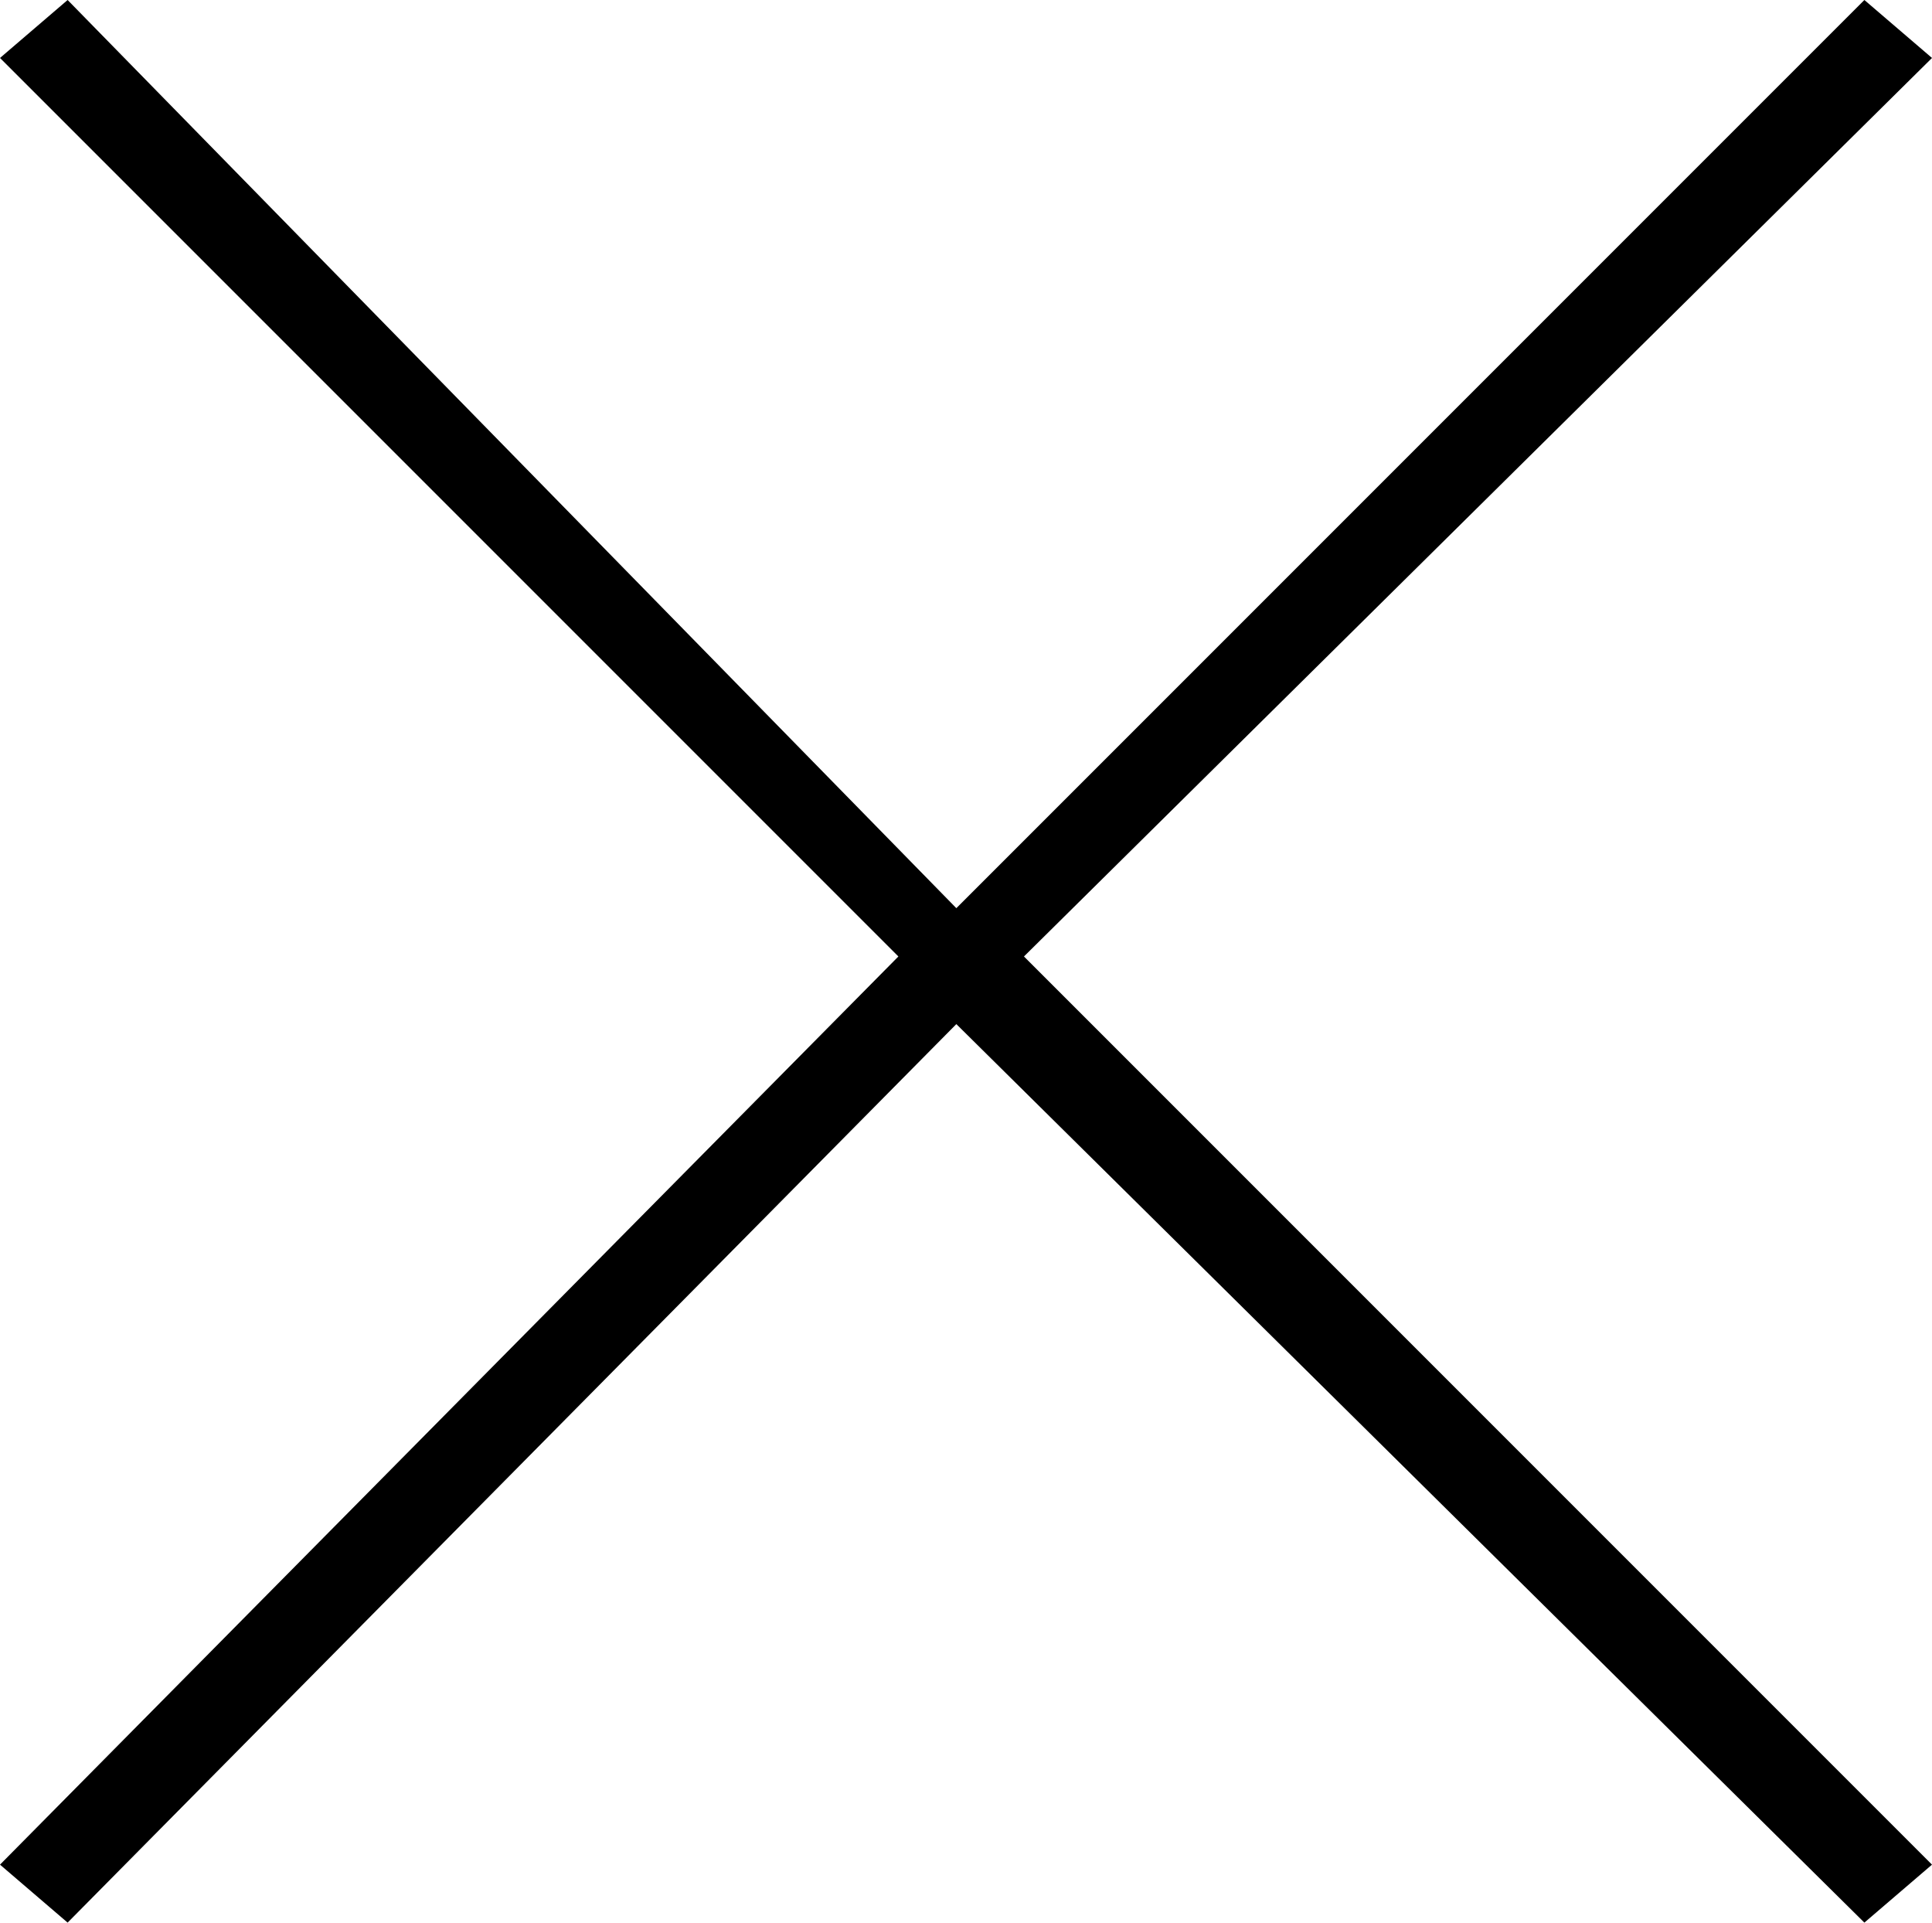
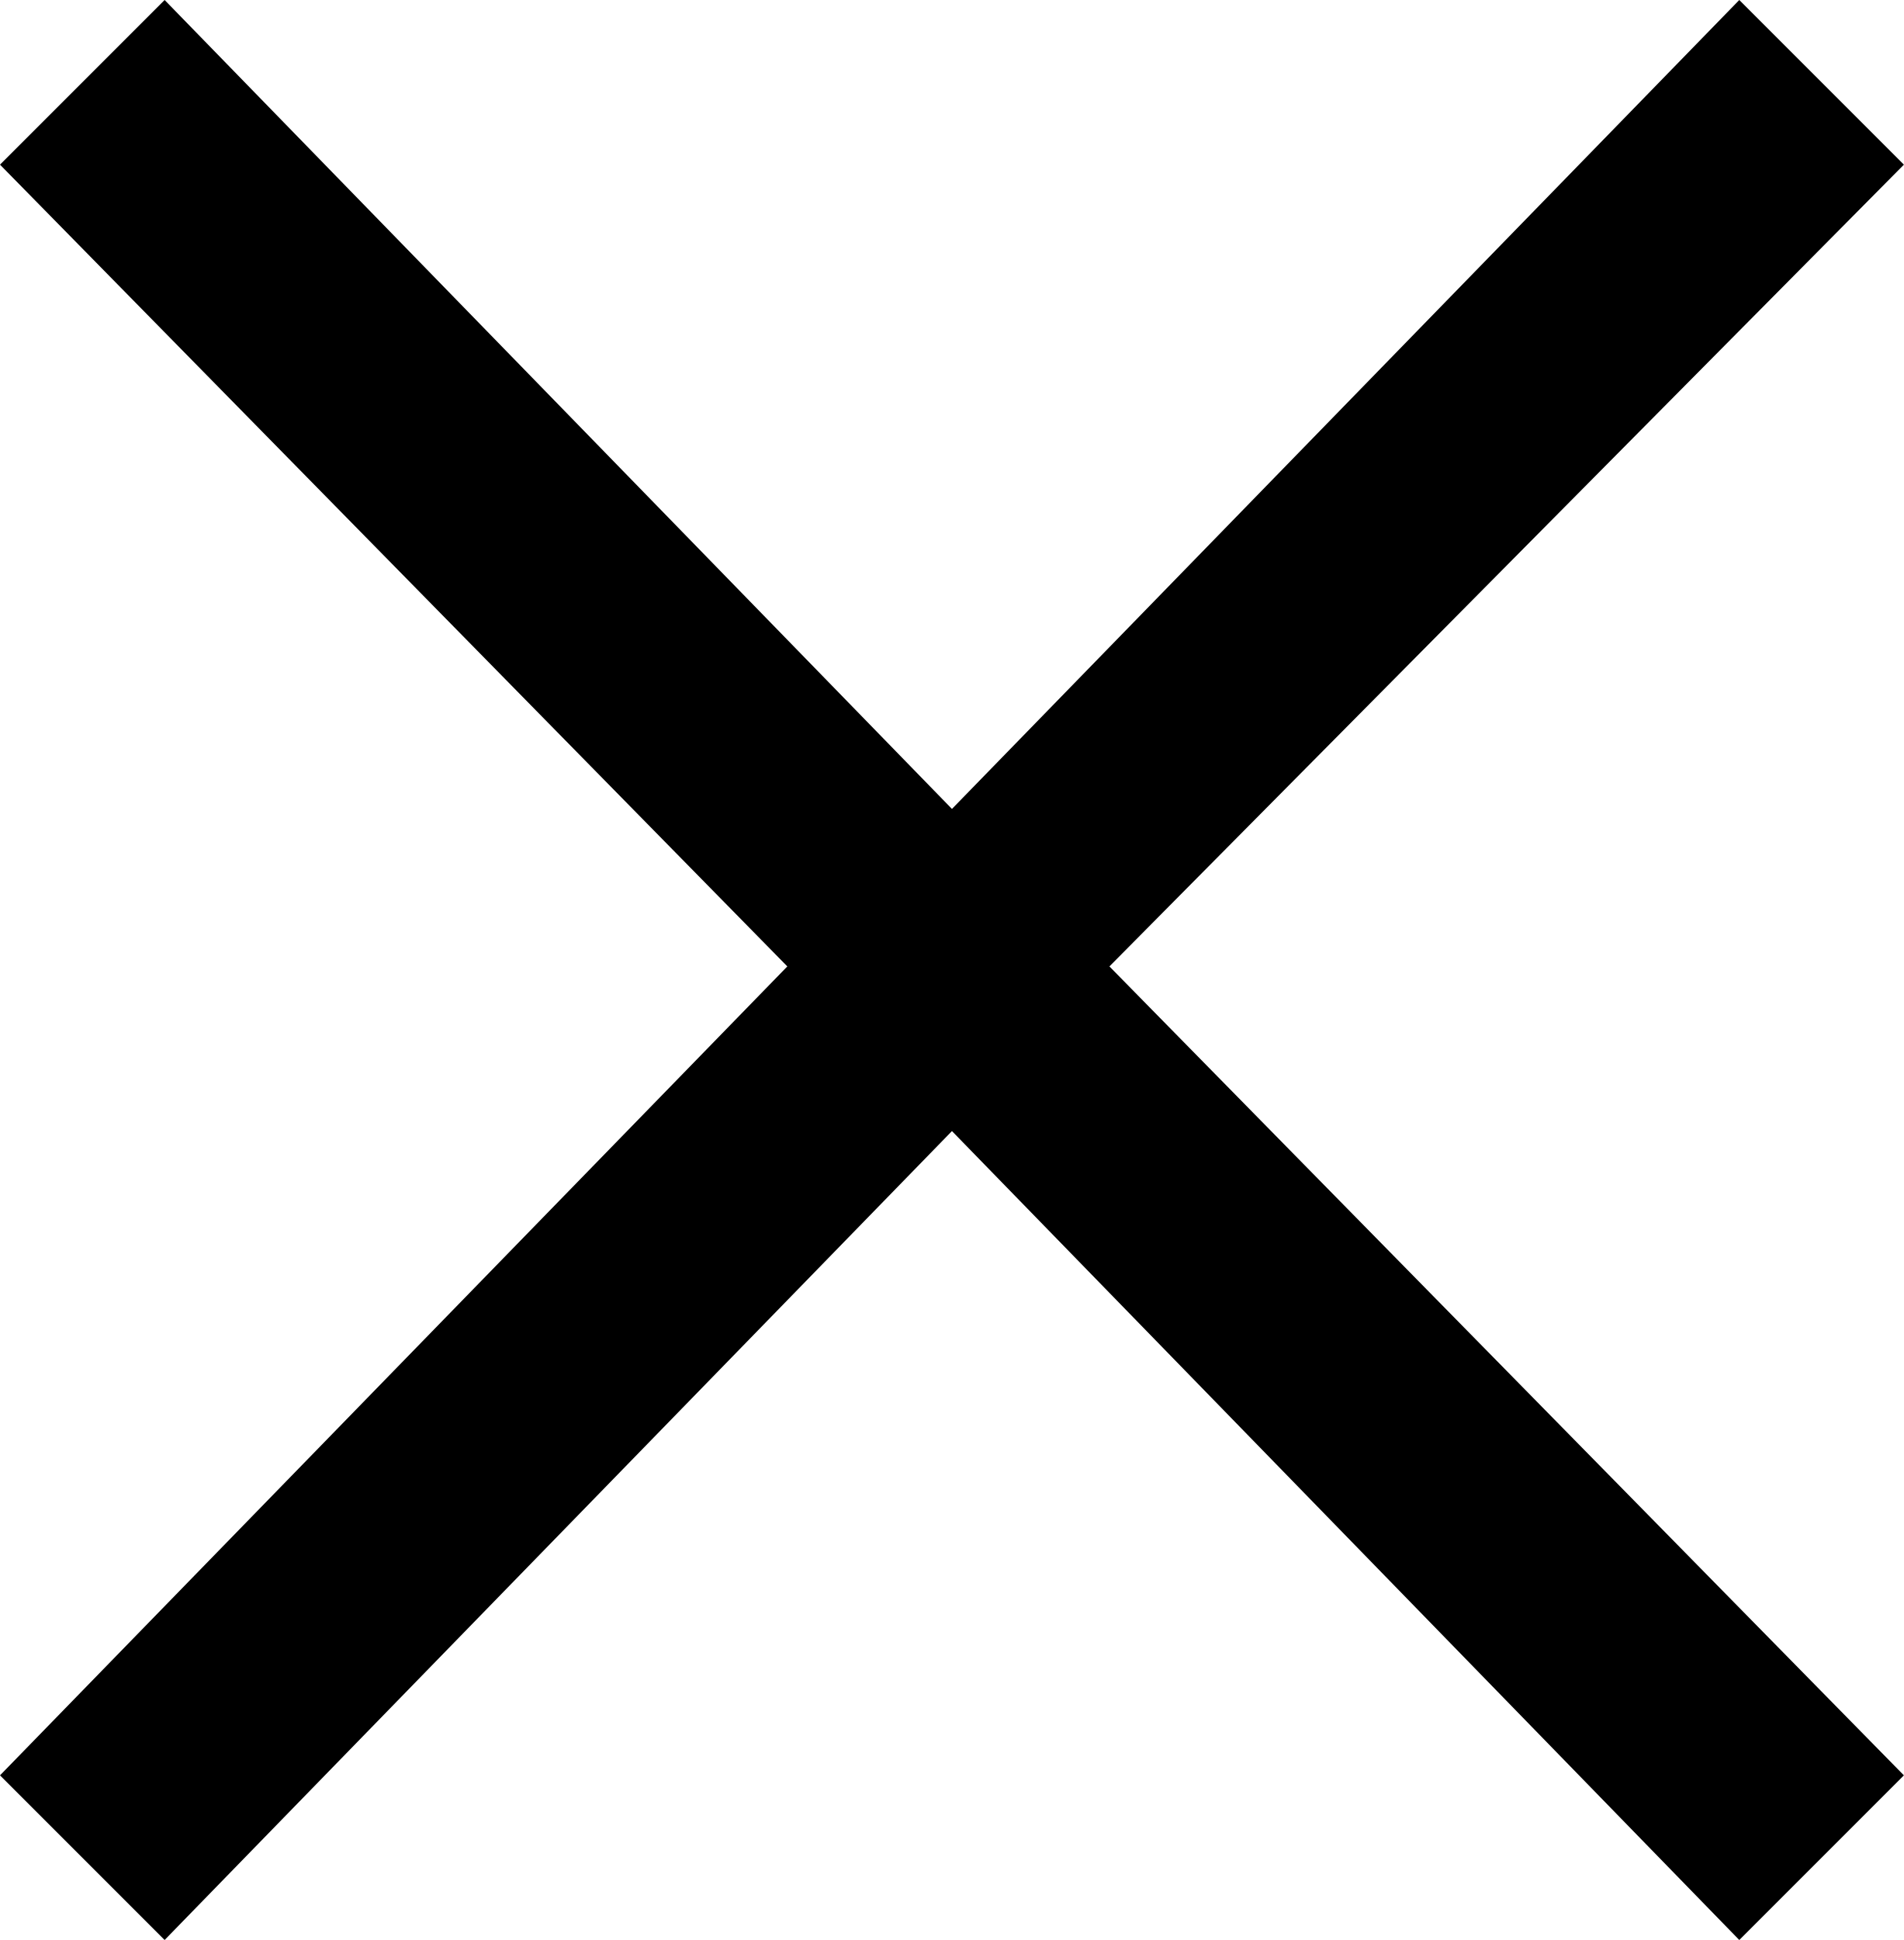
- <svg xmlns="http://www.w3.org/2000/svg" version="1.1" x="0" y="0" width="20" height="19.9" viewBox="0 0 20 19.9" xml:space="preserve">
-   <path d="M20 .6l-.7-.6-9.4 9.4L.7 0 0 .6l9.3 9.3L0 19.3l.7.6 9.2-9.3 9.4 9.3.7-.6-9.4-9.4z" />
+ <svg xmlns="http://www.w3.org/2000/svg" version="1.1" x="0" y="0" width="26.6" height="27.1" viewBox="0 0 26.6 27.1" xml:space="preserve">
+   <path d="M2.3 0l11 11.3L24.3 0l2.3 2.3-11.1 11.2 11.1 11.3-2.3 2.3-11-11.3-11 11.3L0 24.8l11-11.3L0 2.3 2.3 0z" />
</svg>
